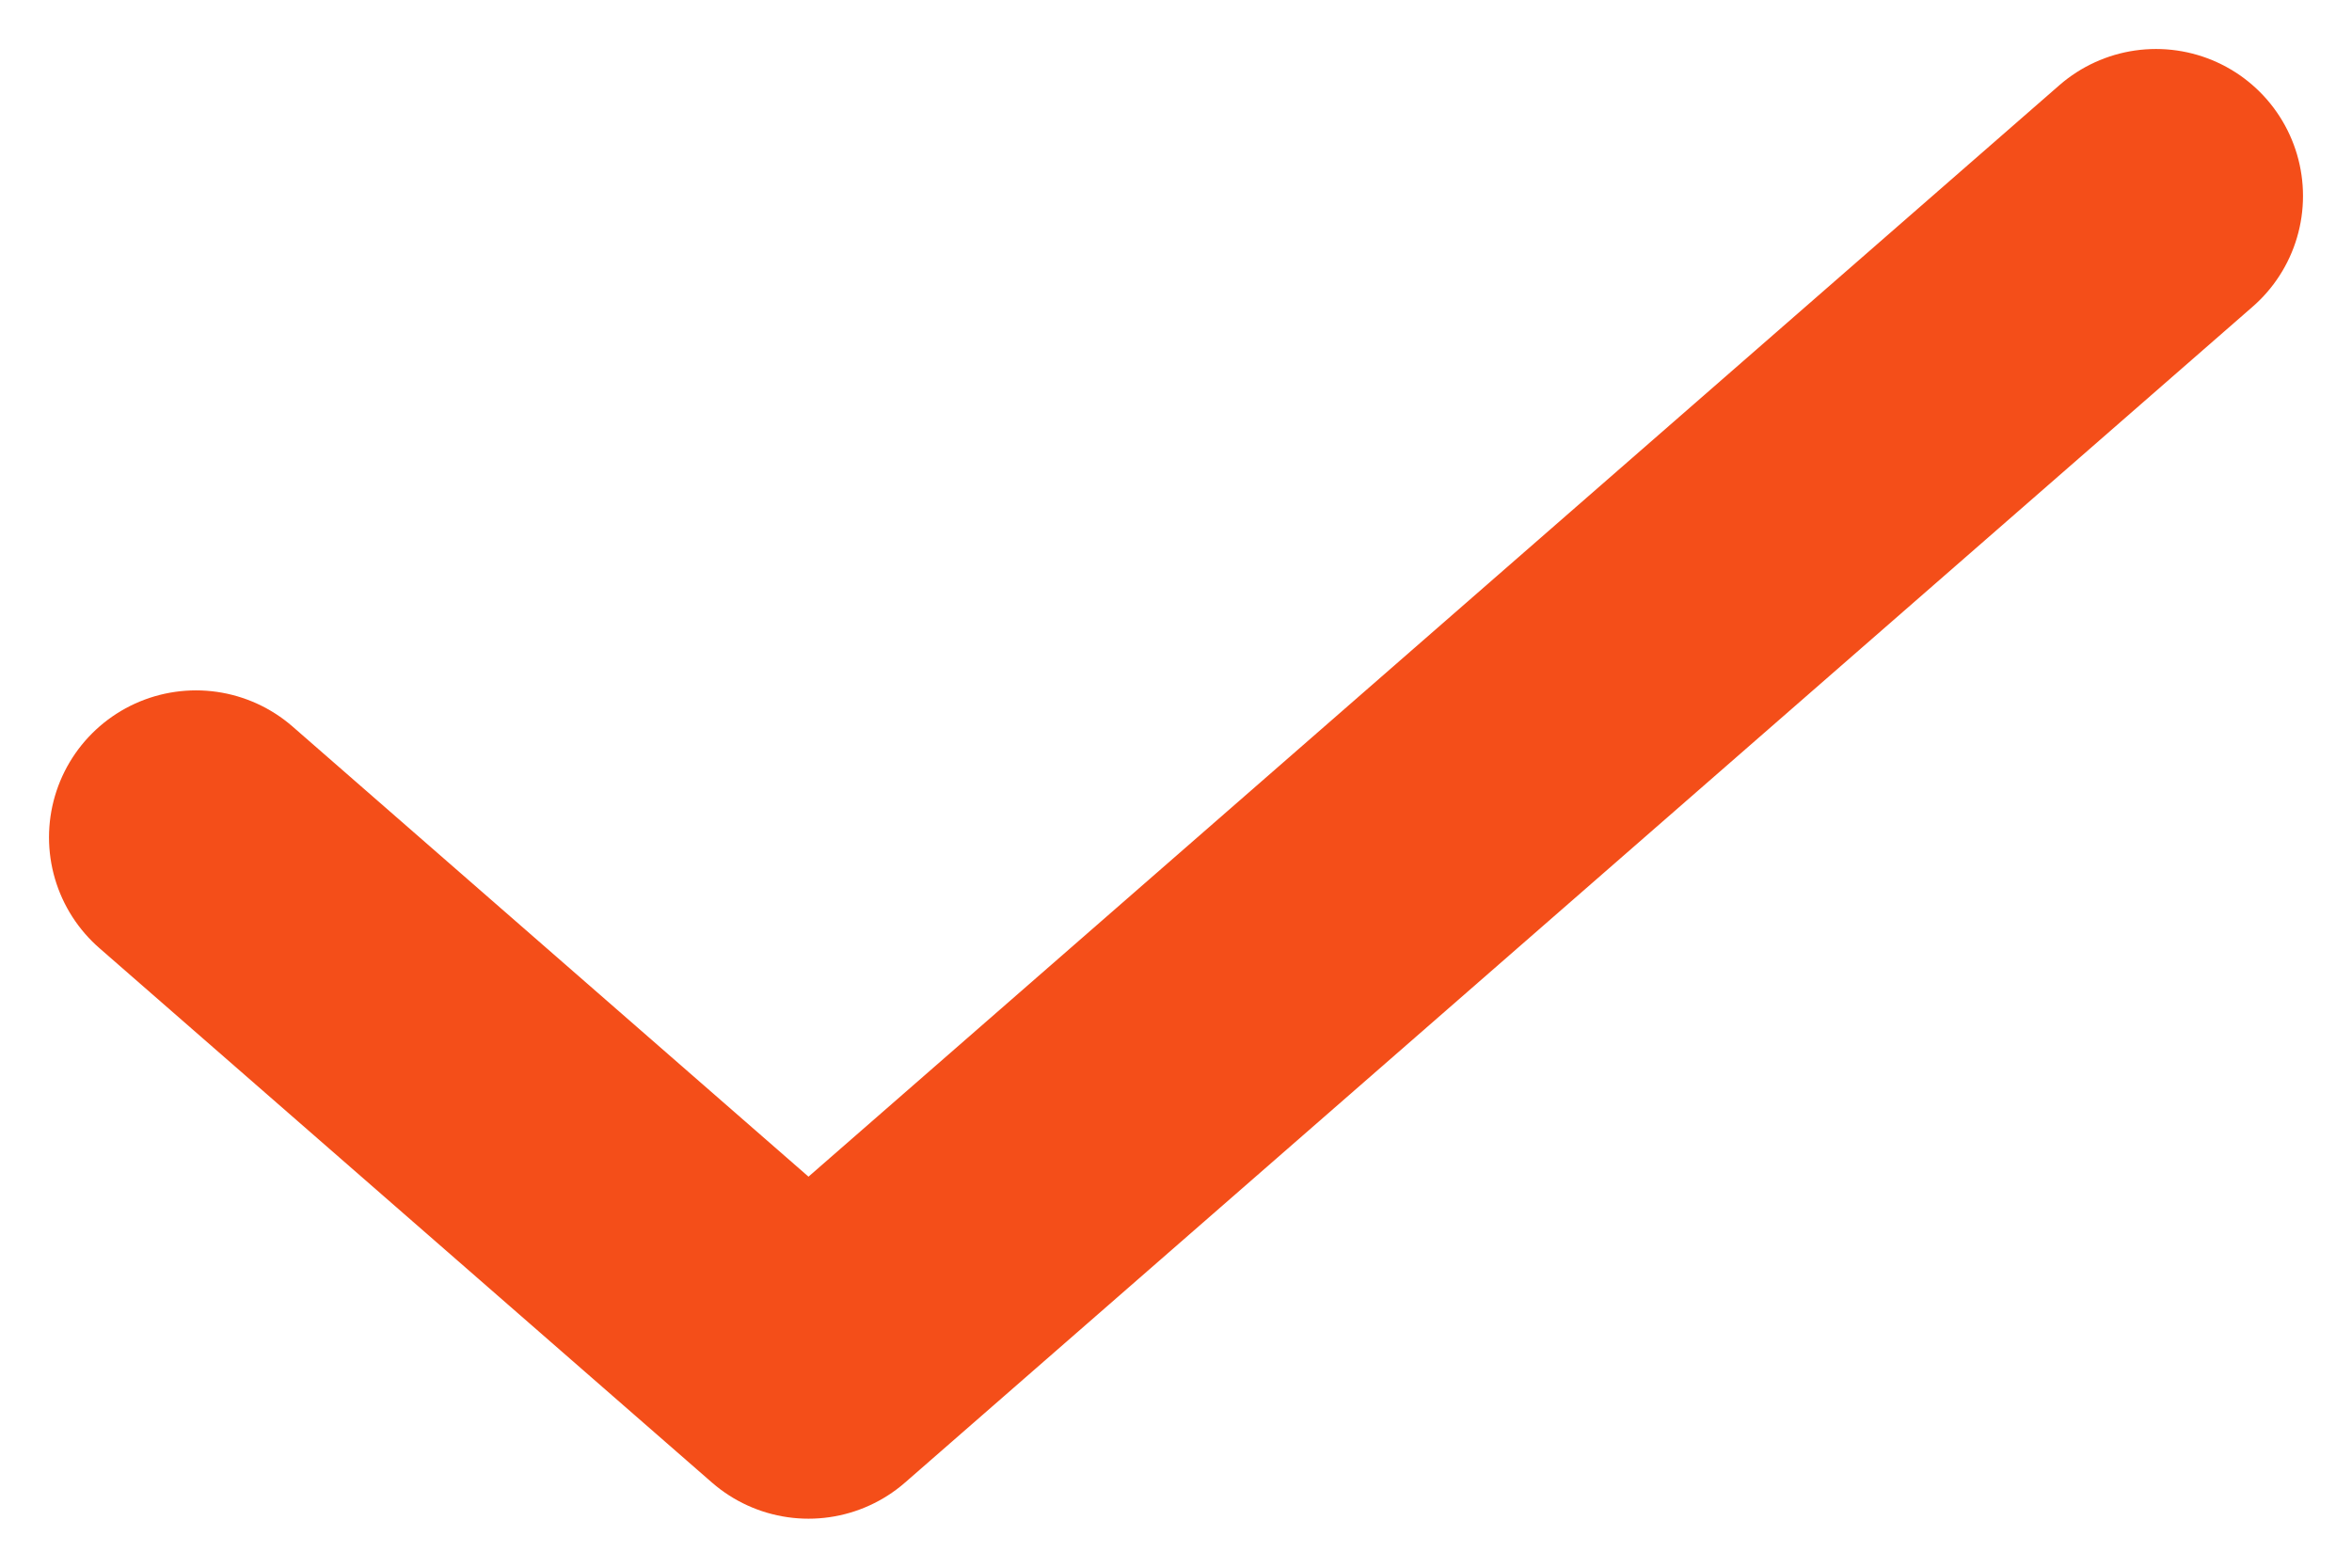
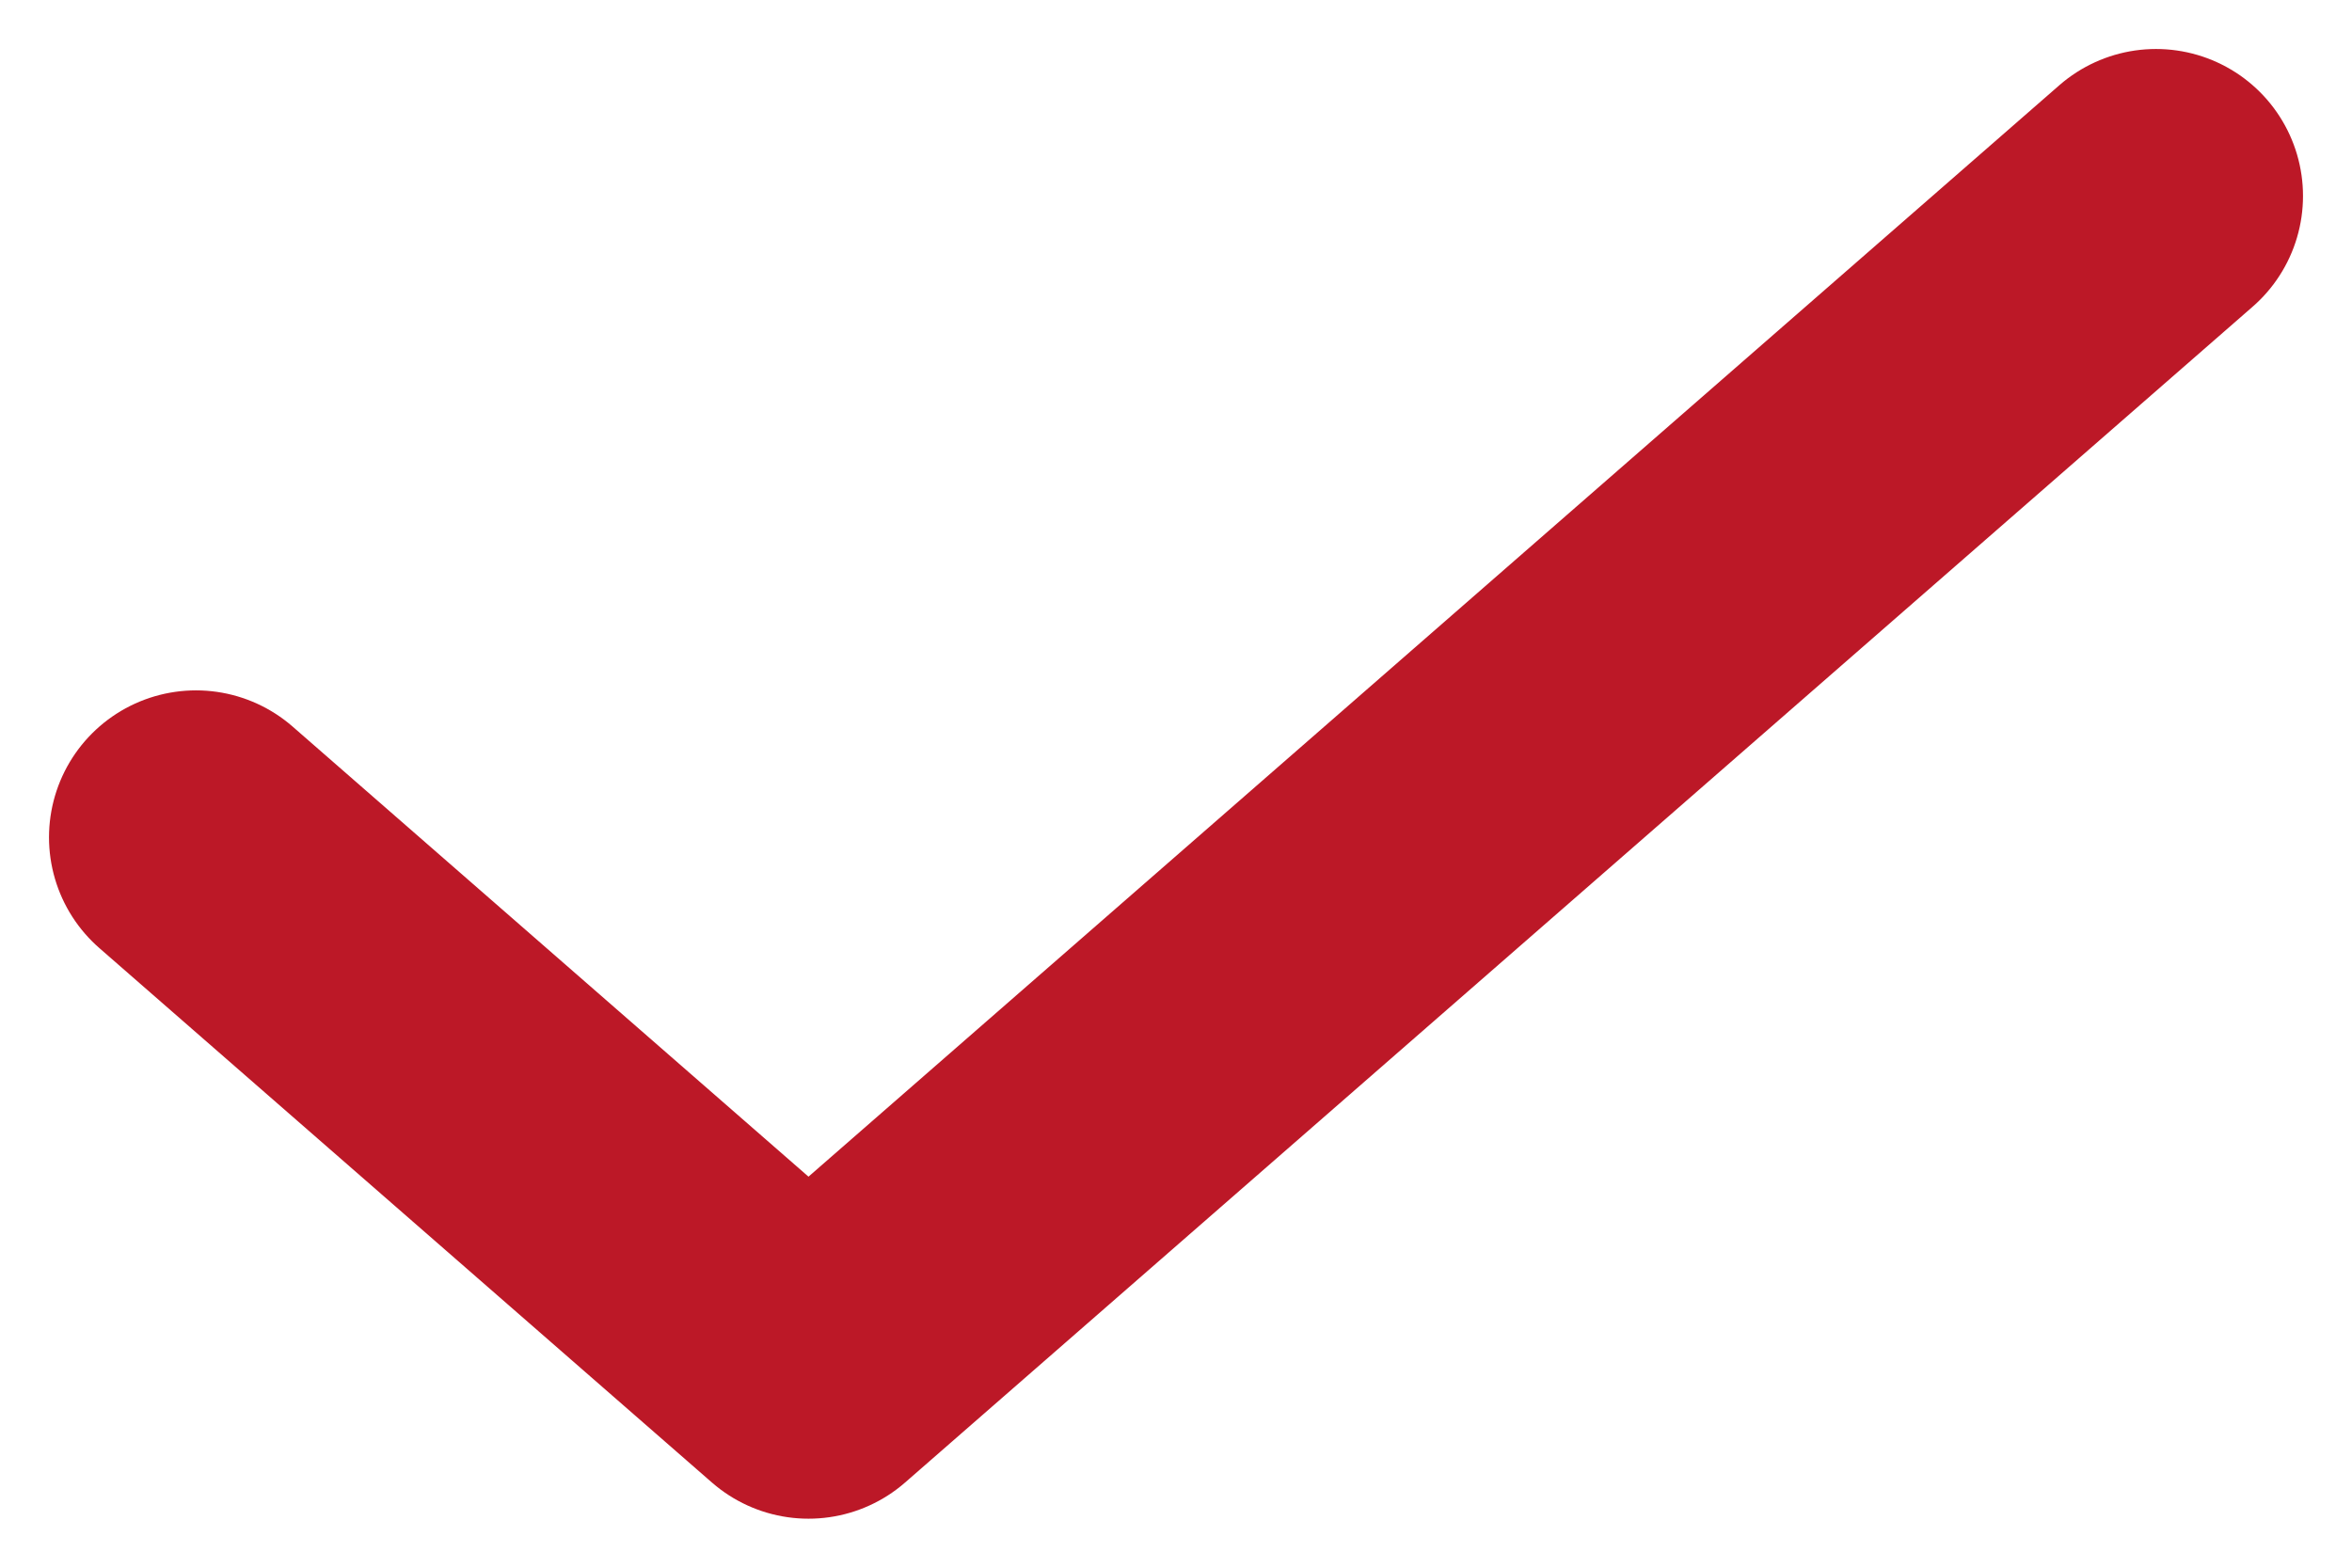
<svg xmlns="http://www.w3.org/2000/svg" width="12" height="8" viewBox="0 0 12 8" fill="none">
-   <path d="M11 1L4.125 7L1 4.273" stroke="#F44E19" stroke-width="1.5" stroke-linecap="round" stroke-linejoin="round" />
+   <path d="M11 1L4.125 7L1 4.273" stroke="#bc1827" stroke-width="1.5" stroke-linecap="round" stroke-linejoin="round" />
</svg>
